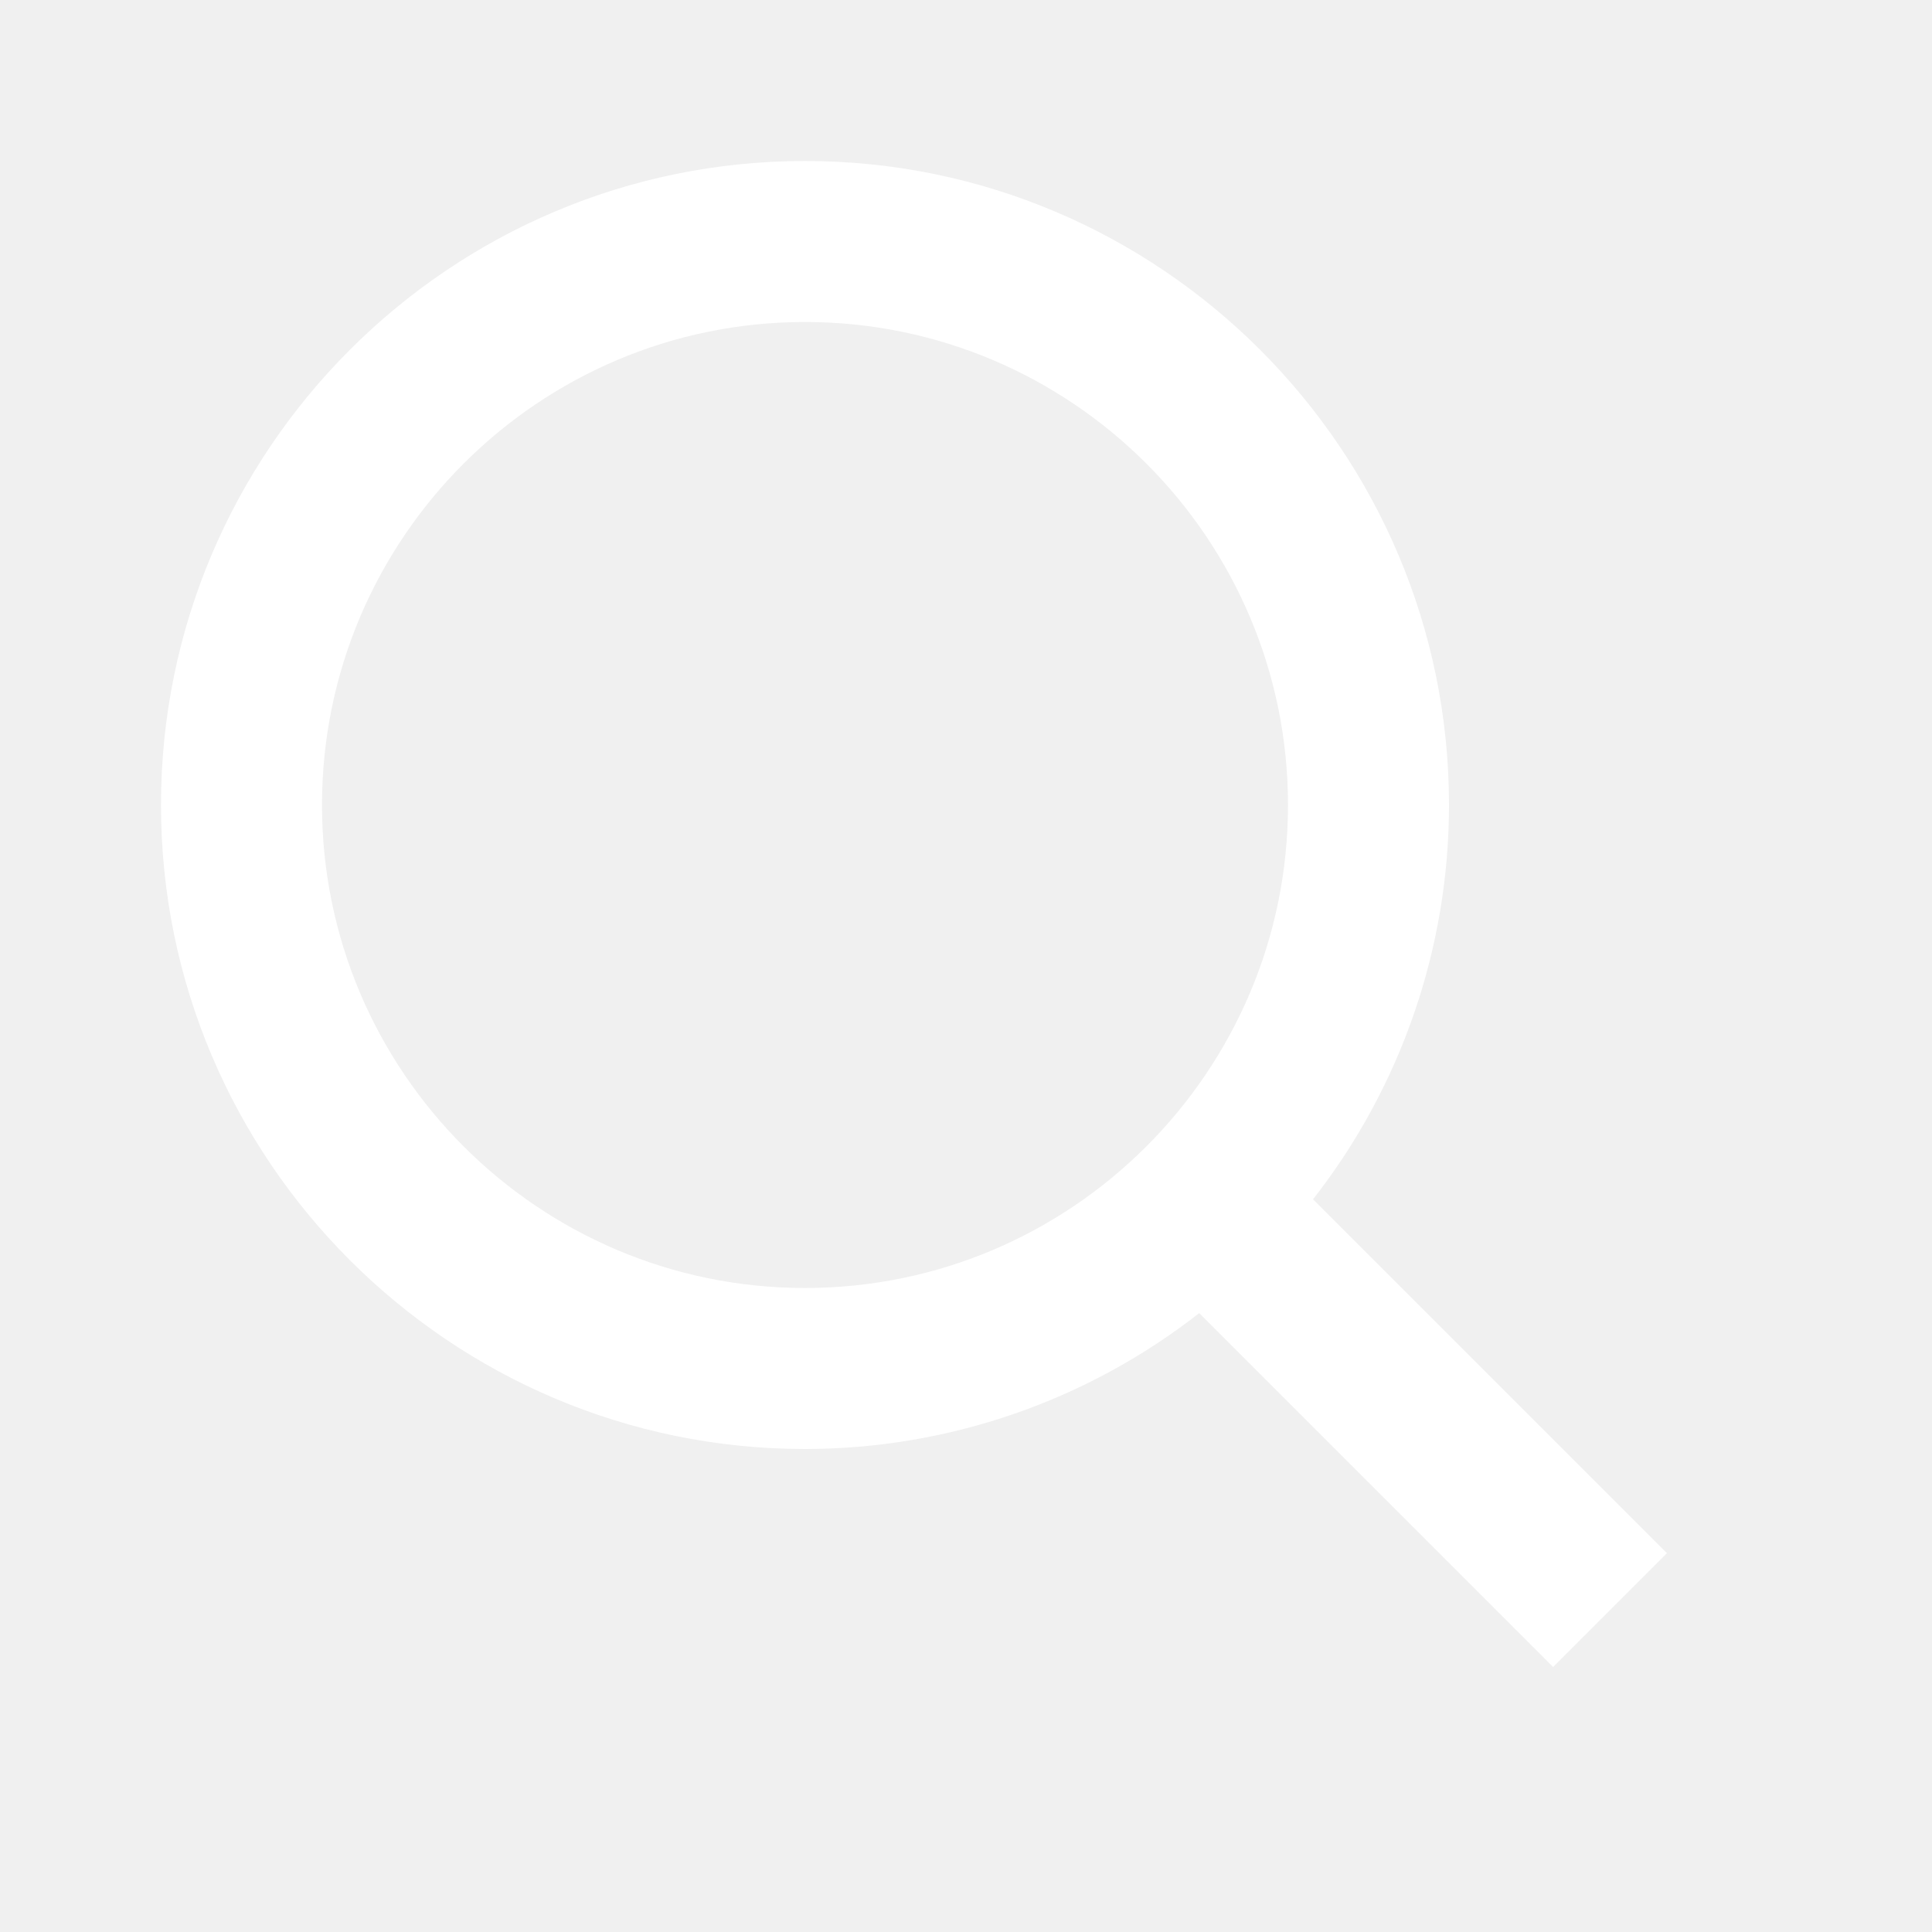
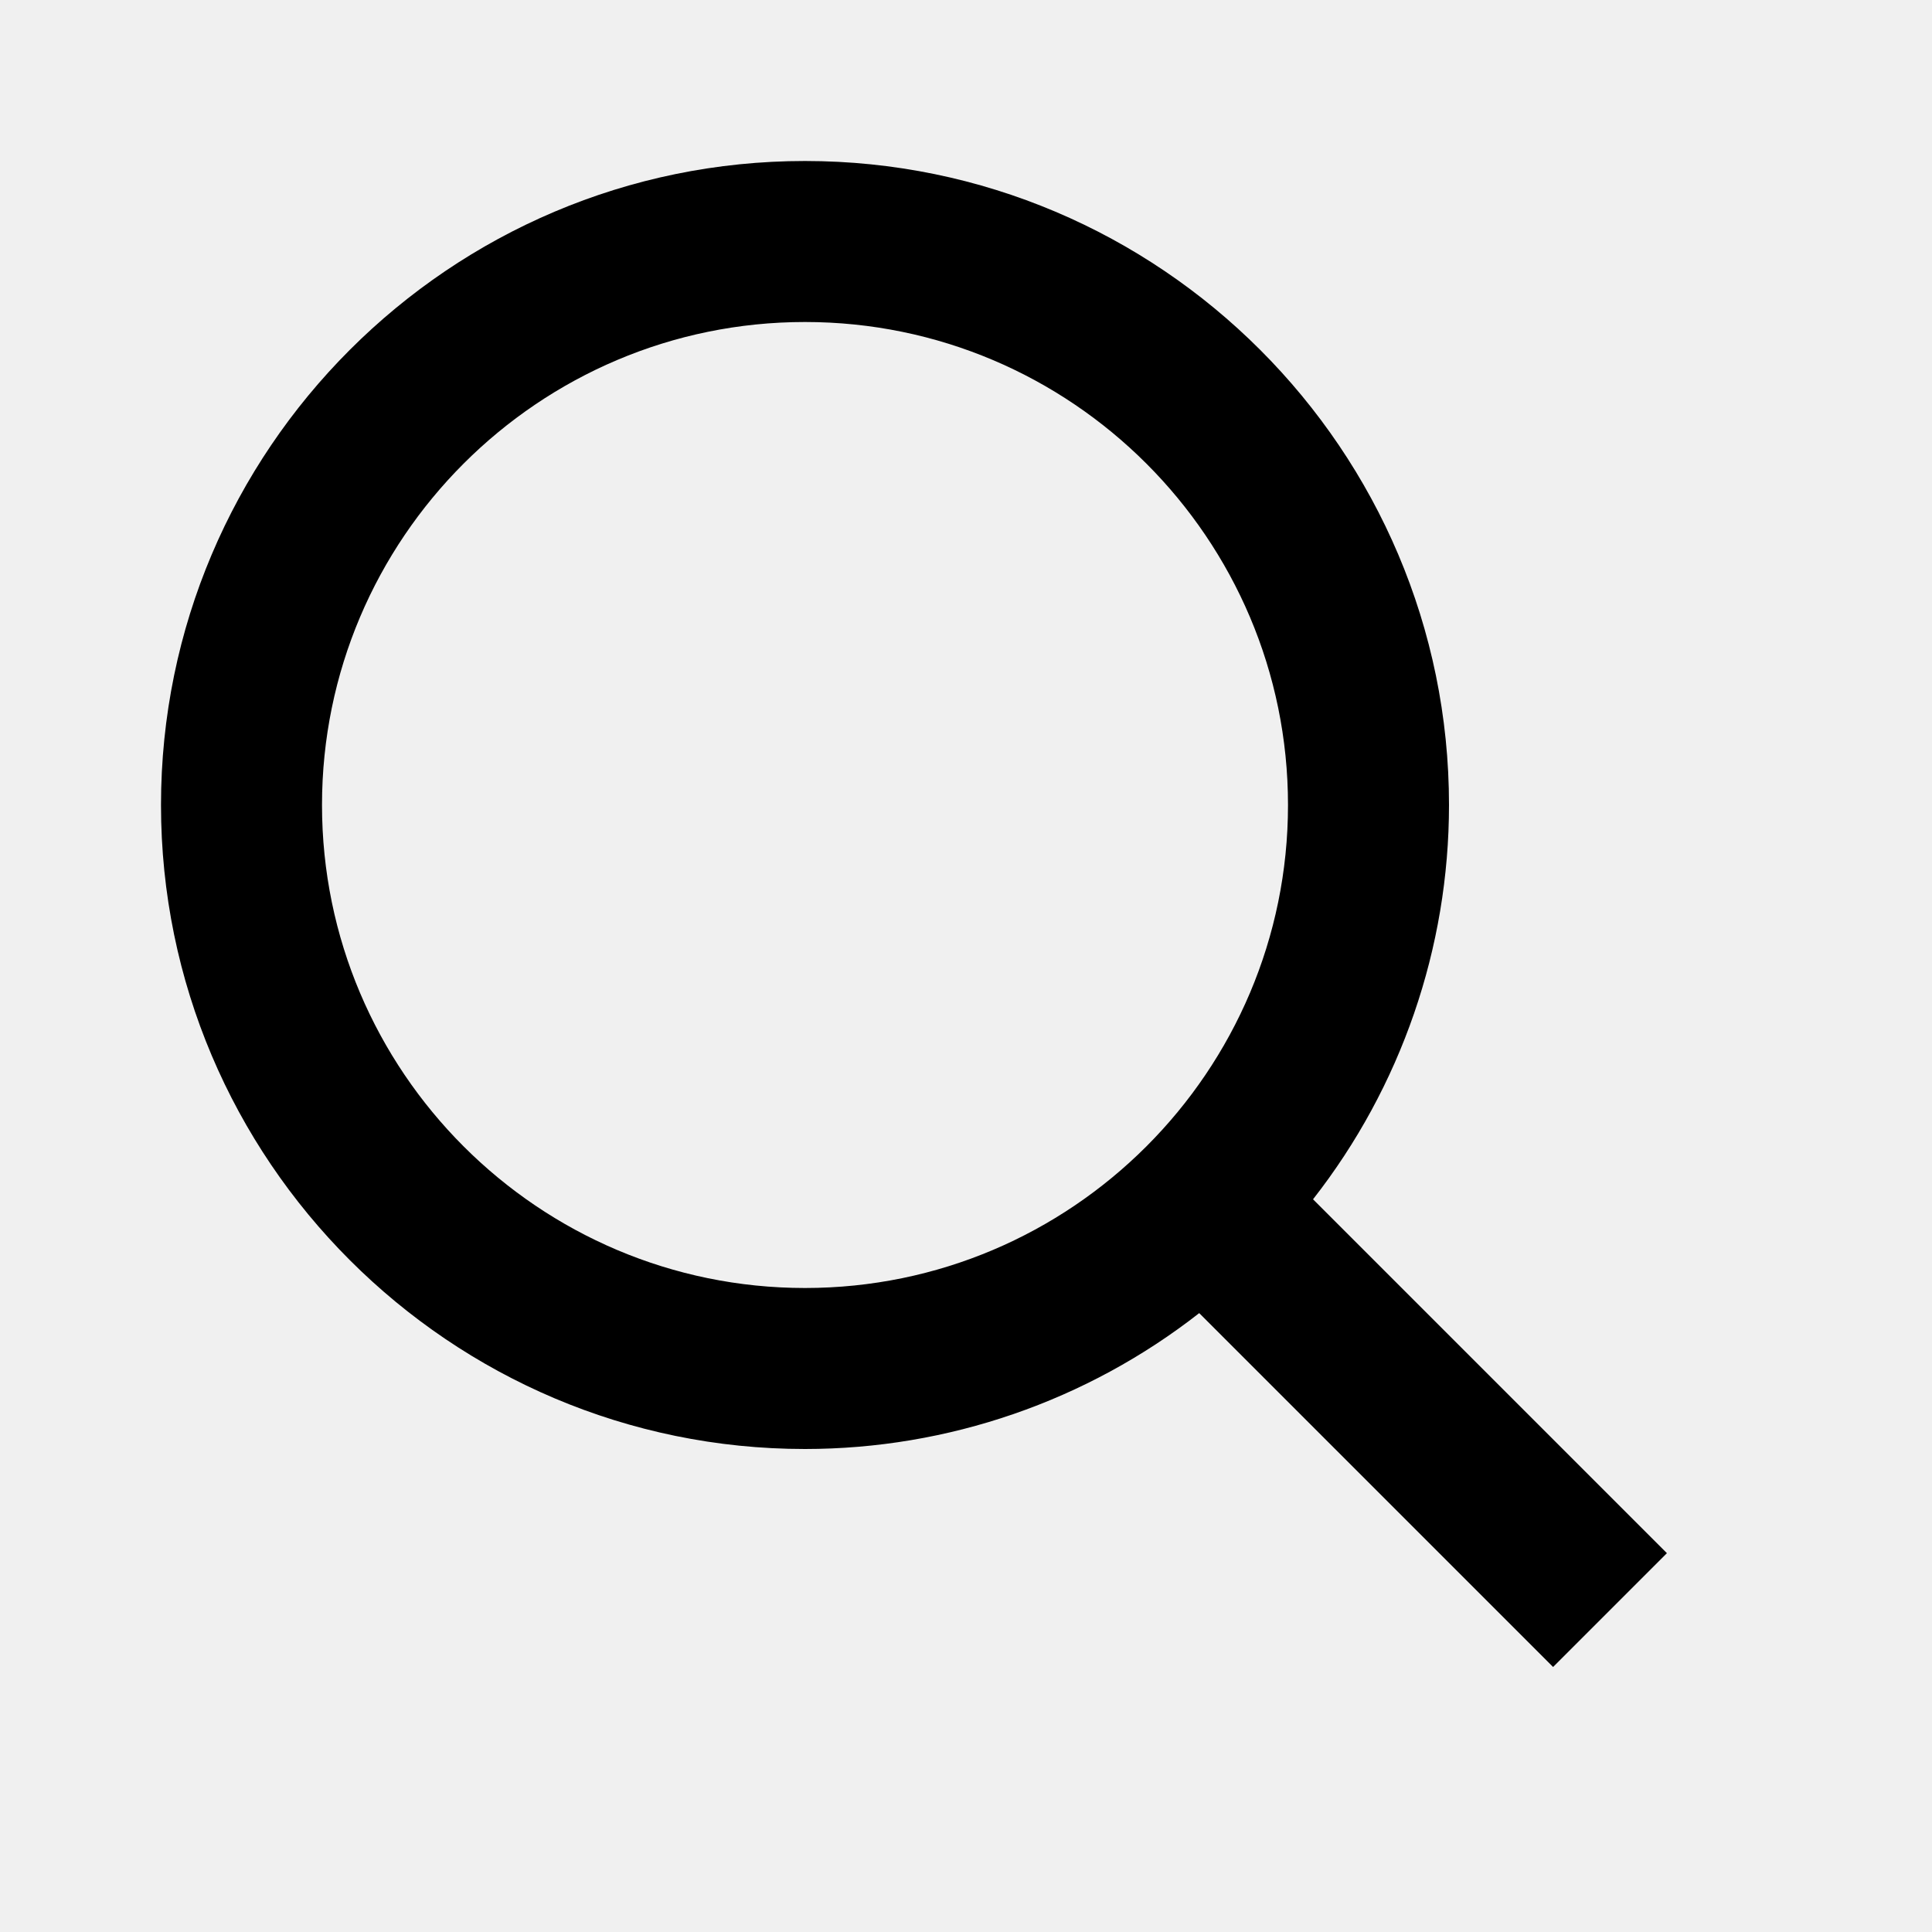
- <svg xmlns="http://www.w3.org/2000/svg" width="128" height="128" viewBox="0 0 24 24">
-   <path fill="#fff" d="M10 18a7.95 7.95 0 0 0 4.897-1.688l4.396 4.396l1.414-1.414l-4.396-4.396A7.95 7.95 0 0 0 18 10c0-4.411-3.589-8-8-8s-8 3.589-8 8s3.589 8 8 8m0-14c3.309 0 6 2.691 6 6s-2.691 6-6 6s-6-2.691-6-6s2.691-6 6-6" />
+ <svg xmlns="http://www.w3.org/2000/svg" viewBox="0 0 24 24">
+   <path d="M10 18a7.95 7.95 0 0 0 4.897-1.688l4.396 4.396l1.414-1.414l-4.396-4.396A7.95 7.95 0 0 0 18 10c0-4.411-3.589-8-8-8s-8 3.589-8 8s3.589 8 8 8m0-14c3.309 0 6 2.691 6 6s-2.691 6-6 6s-6-2.691-6-6s2.691-6 6-6" />
</svg>
